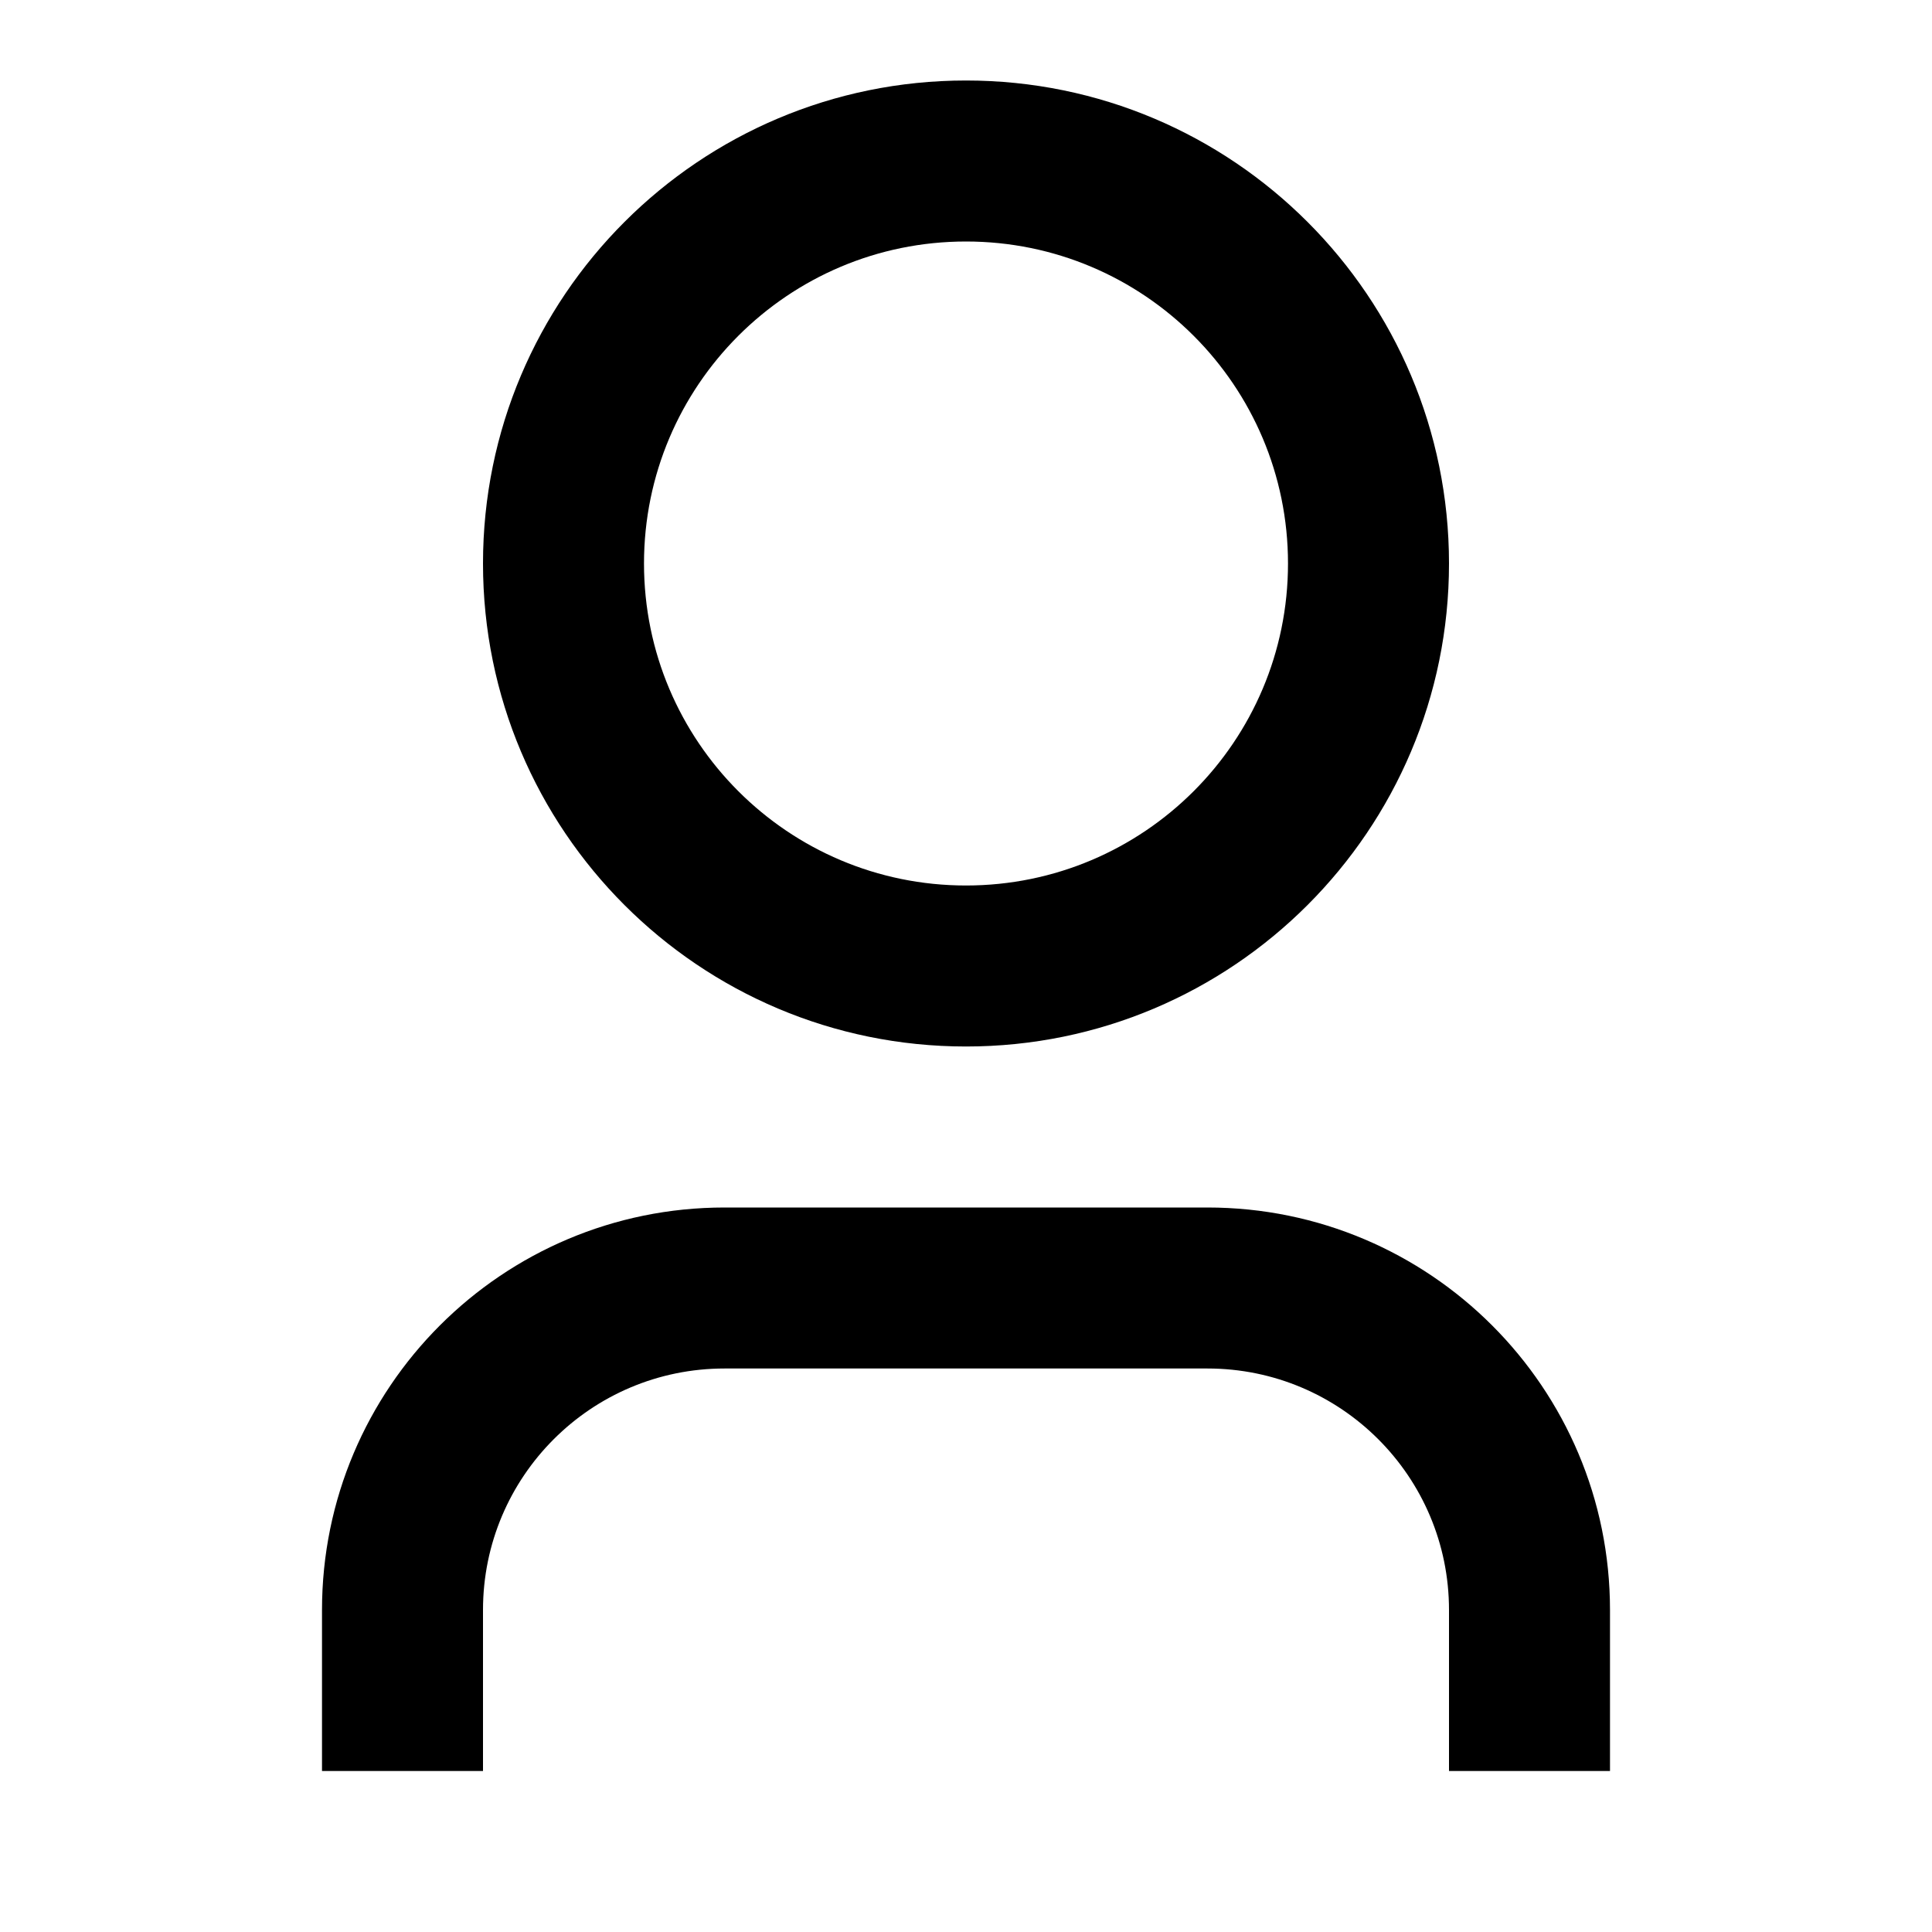
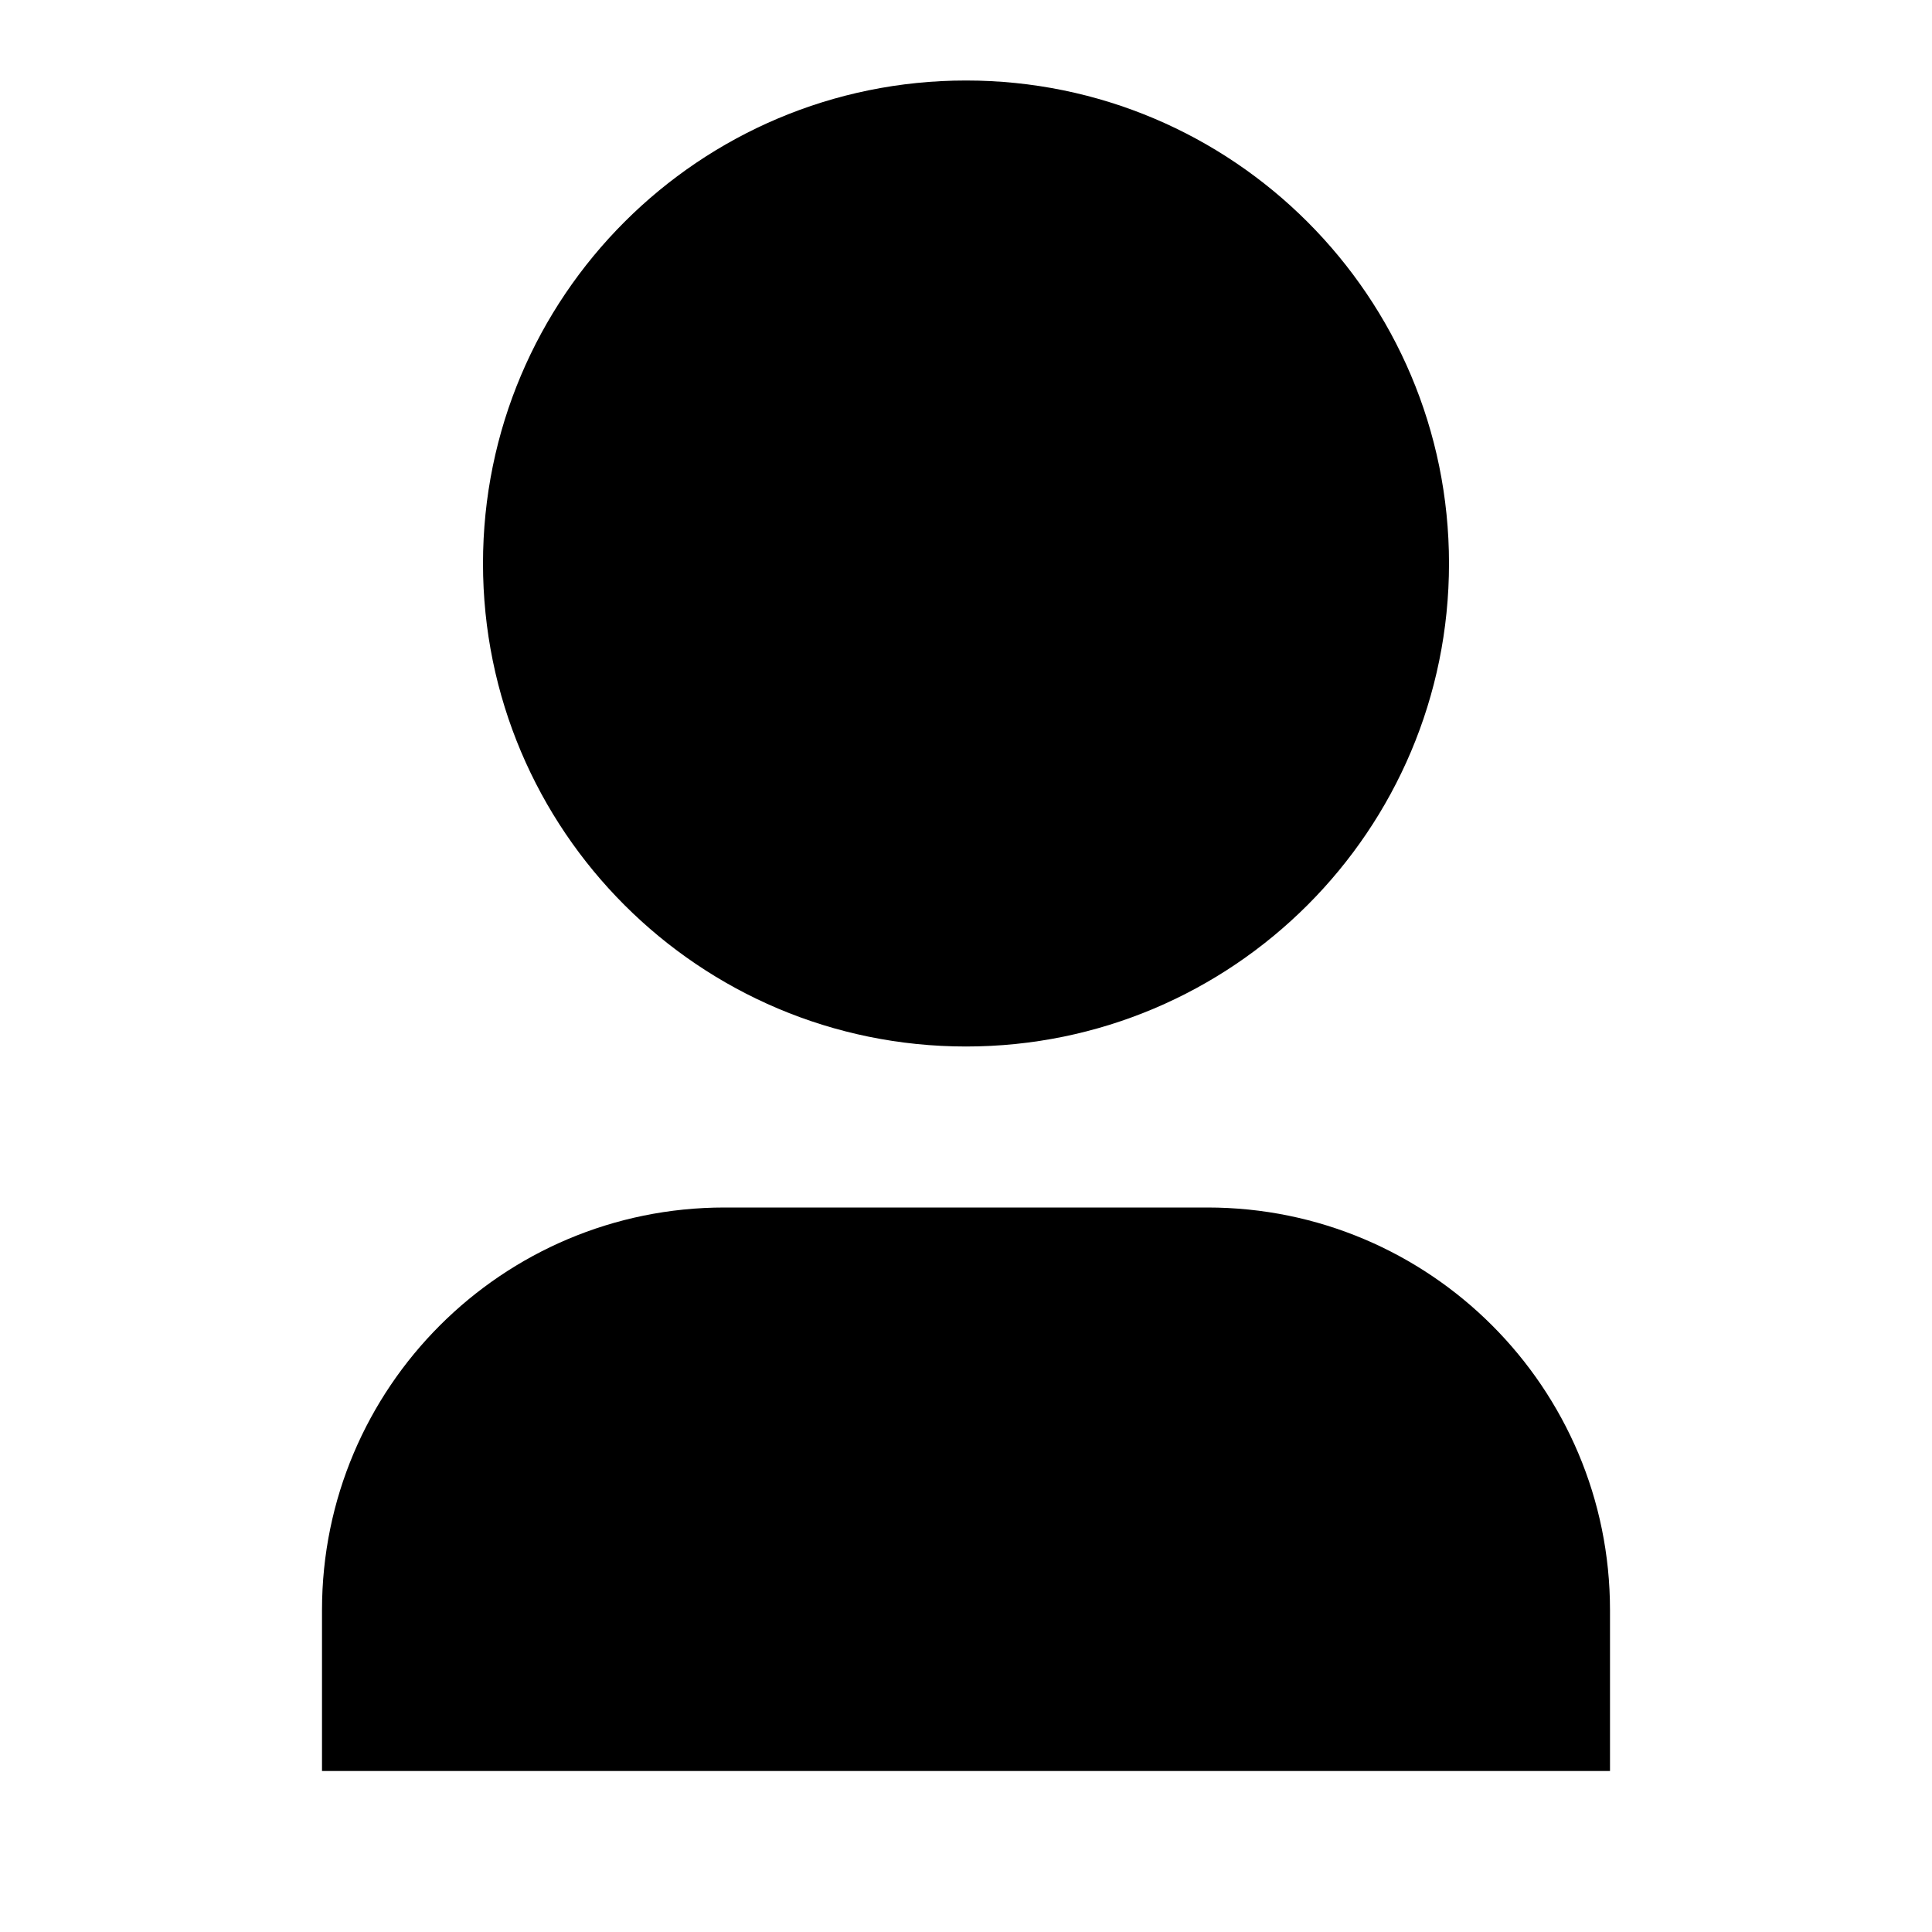
<svg xmlns="http://www.w3.org/2000/svg" viewBox="0 0 24 24">
-   <path d="M20 22H18V20C18 18.343 16.657 17 15 17H9C7.343 17 6 18.343 6 20V22H4V20C4 17.239 6.239 15 9 15H15C17.761 15 20 17.239 20 20V22ZM12 13C8.686 13 6 10.314 6 7C6 3.686 8.686 1 12 1C15.314 1 18 3.686 18 7C18 10.314 15.314 13 12 13ZM12 11C14.209 11 16 9.209 16 7C16 4.791 14.209 3 12 3C9.791 3 8 4.791 8 7C8 9.209 9.791 11 12 11Z" />
+   <path d="M20 22H4V20C4 17.239 6.239 15 9 15H15C17.761 15 20 17.239 20 20V22ZM12 13C8.686 13 6 10.314 6 7C6 3.686 8.686 1 12 1C15.314 1 18 3.686 18 7C18 10.314 15.314 13 12 13Z" />
</svg>
